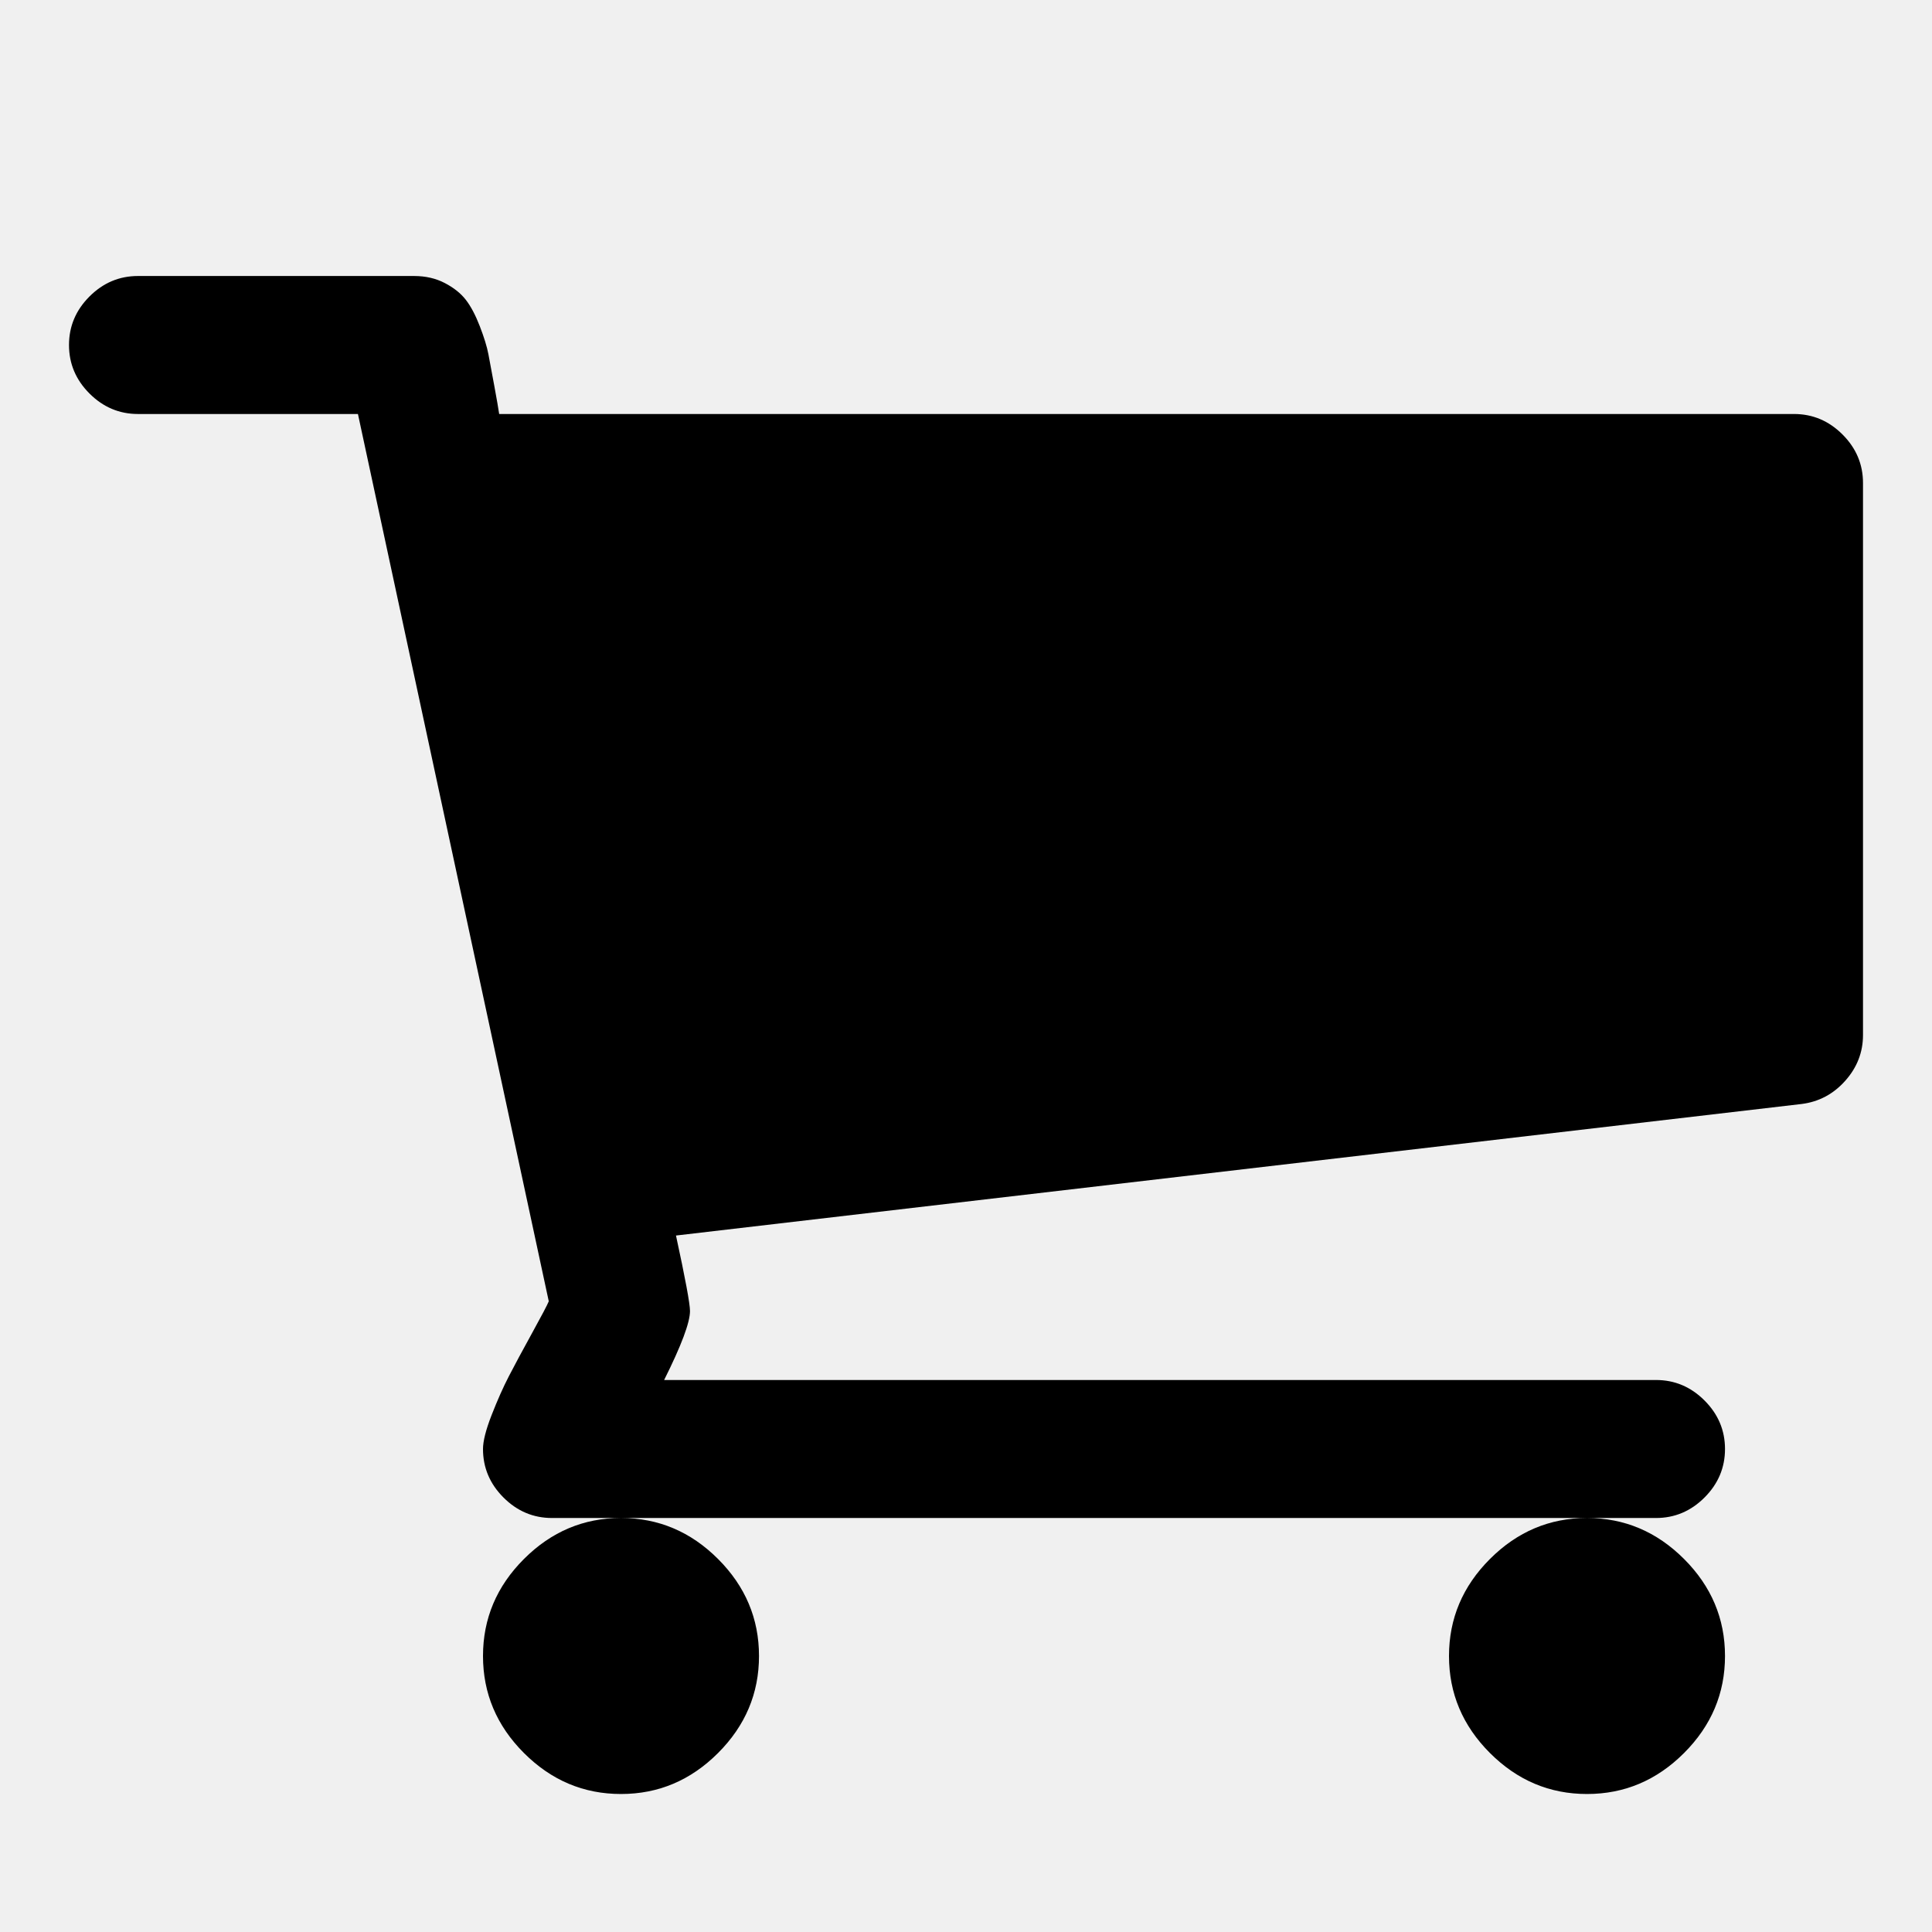
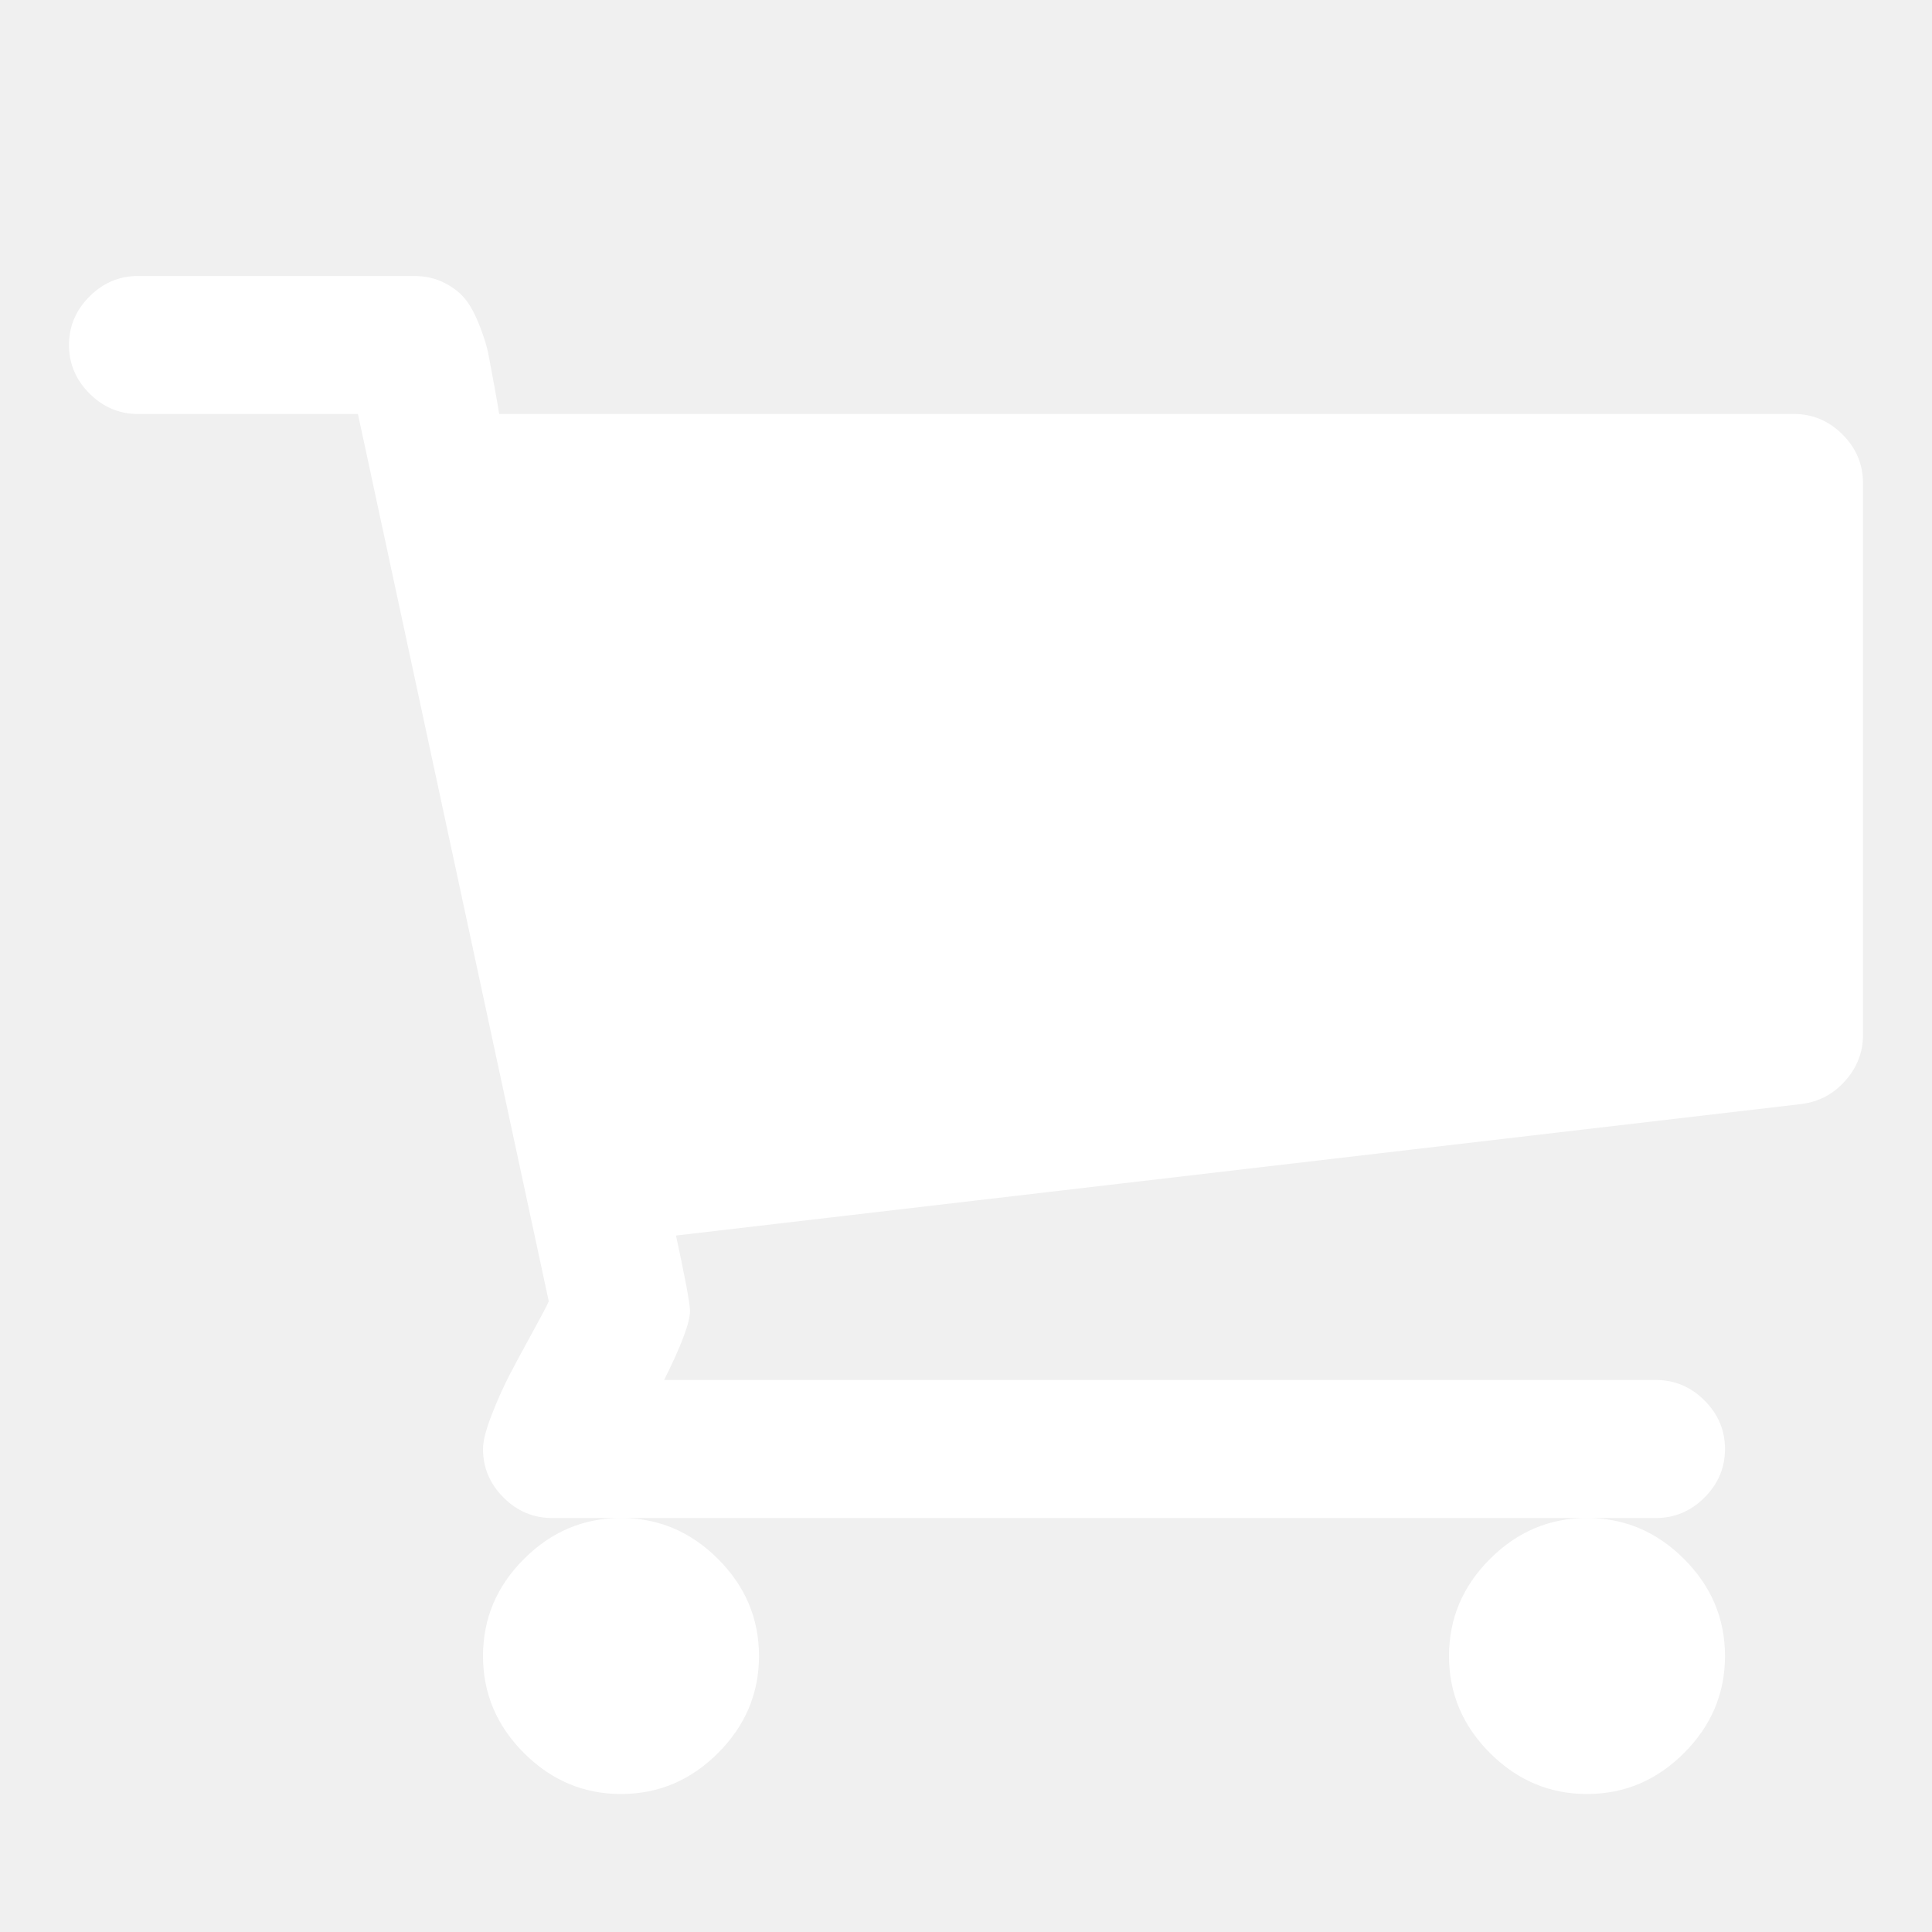
<svg xmlns="http://www.w3.org/2000/svg" width="1792" height="1792" viewBox="0 0 1792 1792">
-   <path d="M704 1536q0 52-38 90t-90 38-90-38-38-90 38-90 90-38 90 38 38 90zm896 0q0 52-38 90t-90 38-90-38-38-90 38-90 90-38 90 38 38 90zm128-1088v512q0 24-16.5 42.5t-40.5 21.5l-1044 122q13 60 13 70 0 16-24 64h920q26 0 45 19t19 45-19 45-45 19h-1024q-26 0-45-19t-19-45q0-11 8-31.5t16-36 21.5-40 15.5-29.5l-177-823h-204q-26 0-45-19t-19-45 19-45 45-19h256q16 0 28.5 6.5t19.5 15.5 13 24.5 8 26 5.5 29.5 4.5 26h1201q26 0 45 19t19 45z" />
+   <path d="M704 1536q0 52-38 90t-90 38-90-38-38-90 38-90 90-38 90 38 38 90zm896 0q0 52-38 90t-90 38-90-38-38-90 38-90 90-38 90 38 38 90zm128-1088v512q0 24-16.5 42.5t-40.5 21.5l-1044 122q13 60 13 70 0 16-24 64h920q26 0 45 19t19 45-19 45-45 19h-1024q-26 0-45-19t-19-45q0-11 8-31.5t16-36 21.5-40 15.5-29.5l-177-823h-204q-26 0-45-19t-19-45 19-45 45-19h256q16 0 28.5 6.5t19.5 15.5 13 24.5 8 26 5.5 29.5 4.5 26h1201q26 0 45 19t19 45z" fill="#fff" />
</svg>
